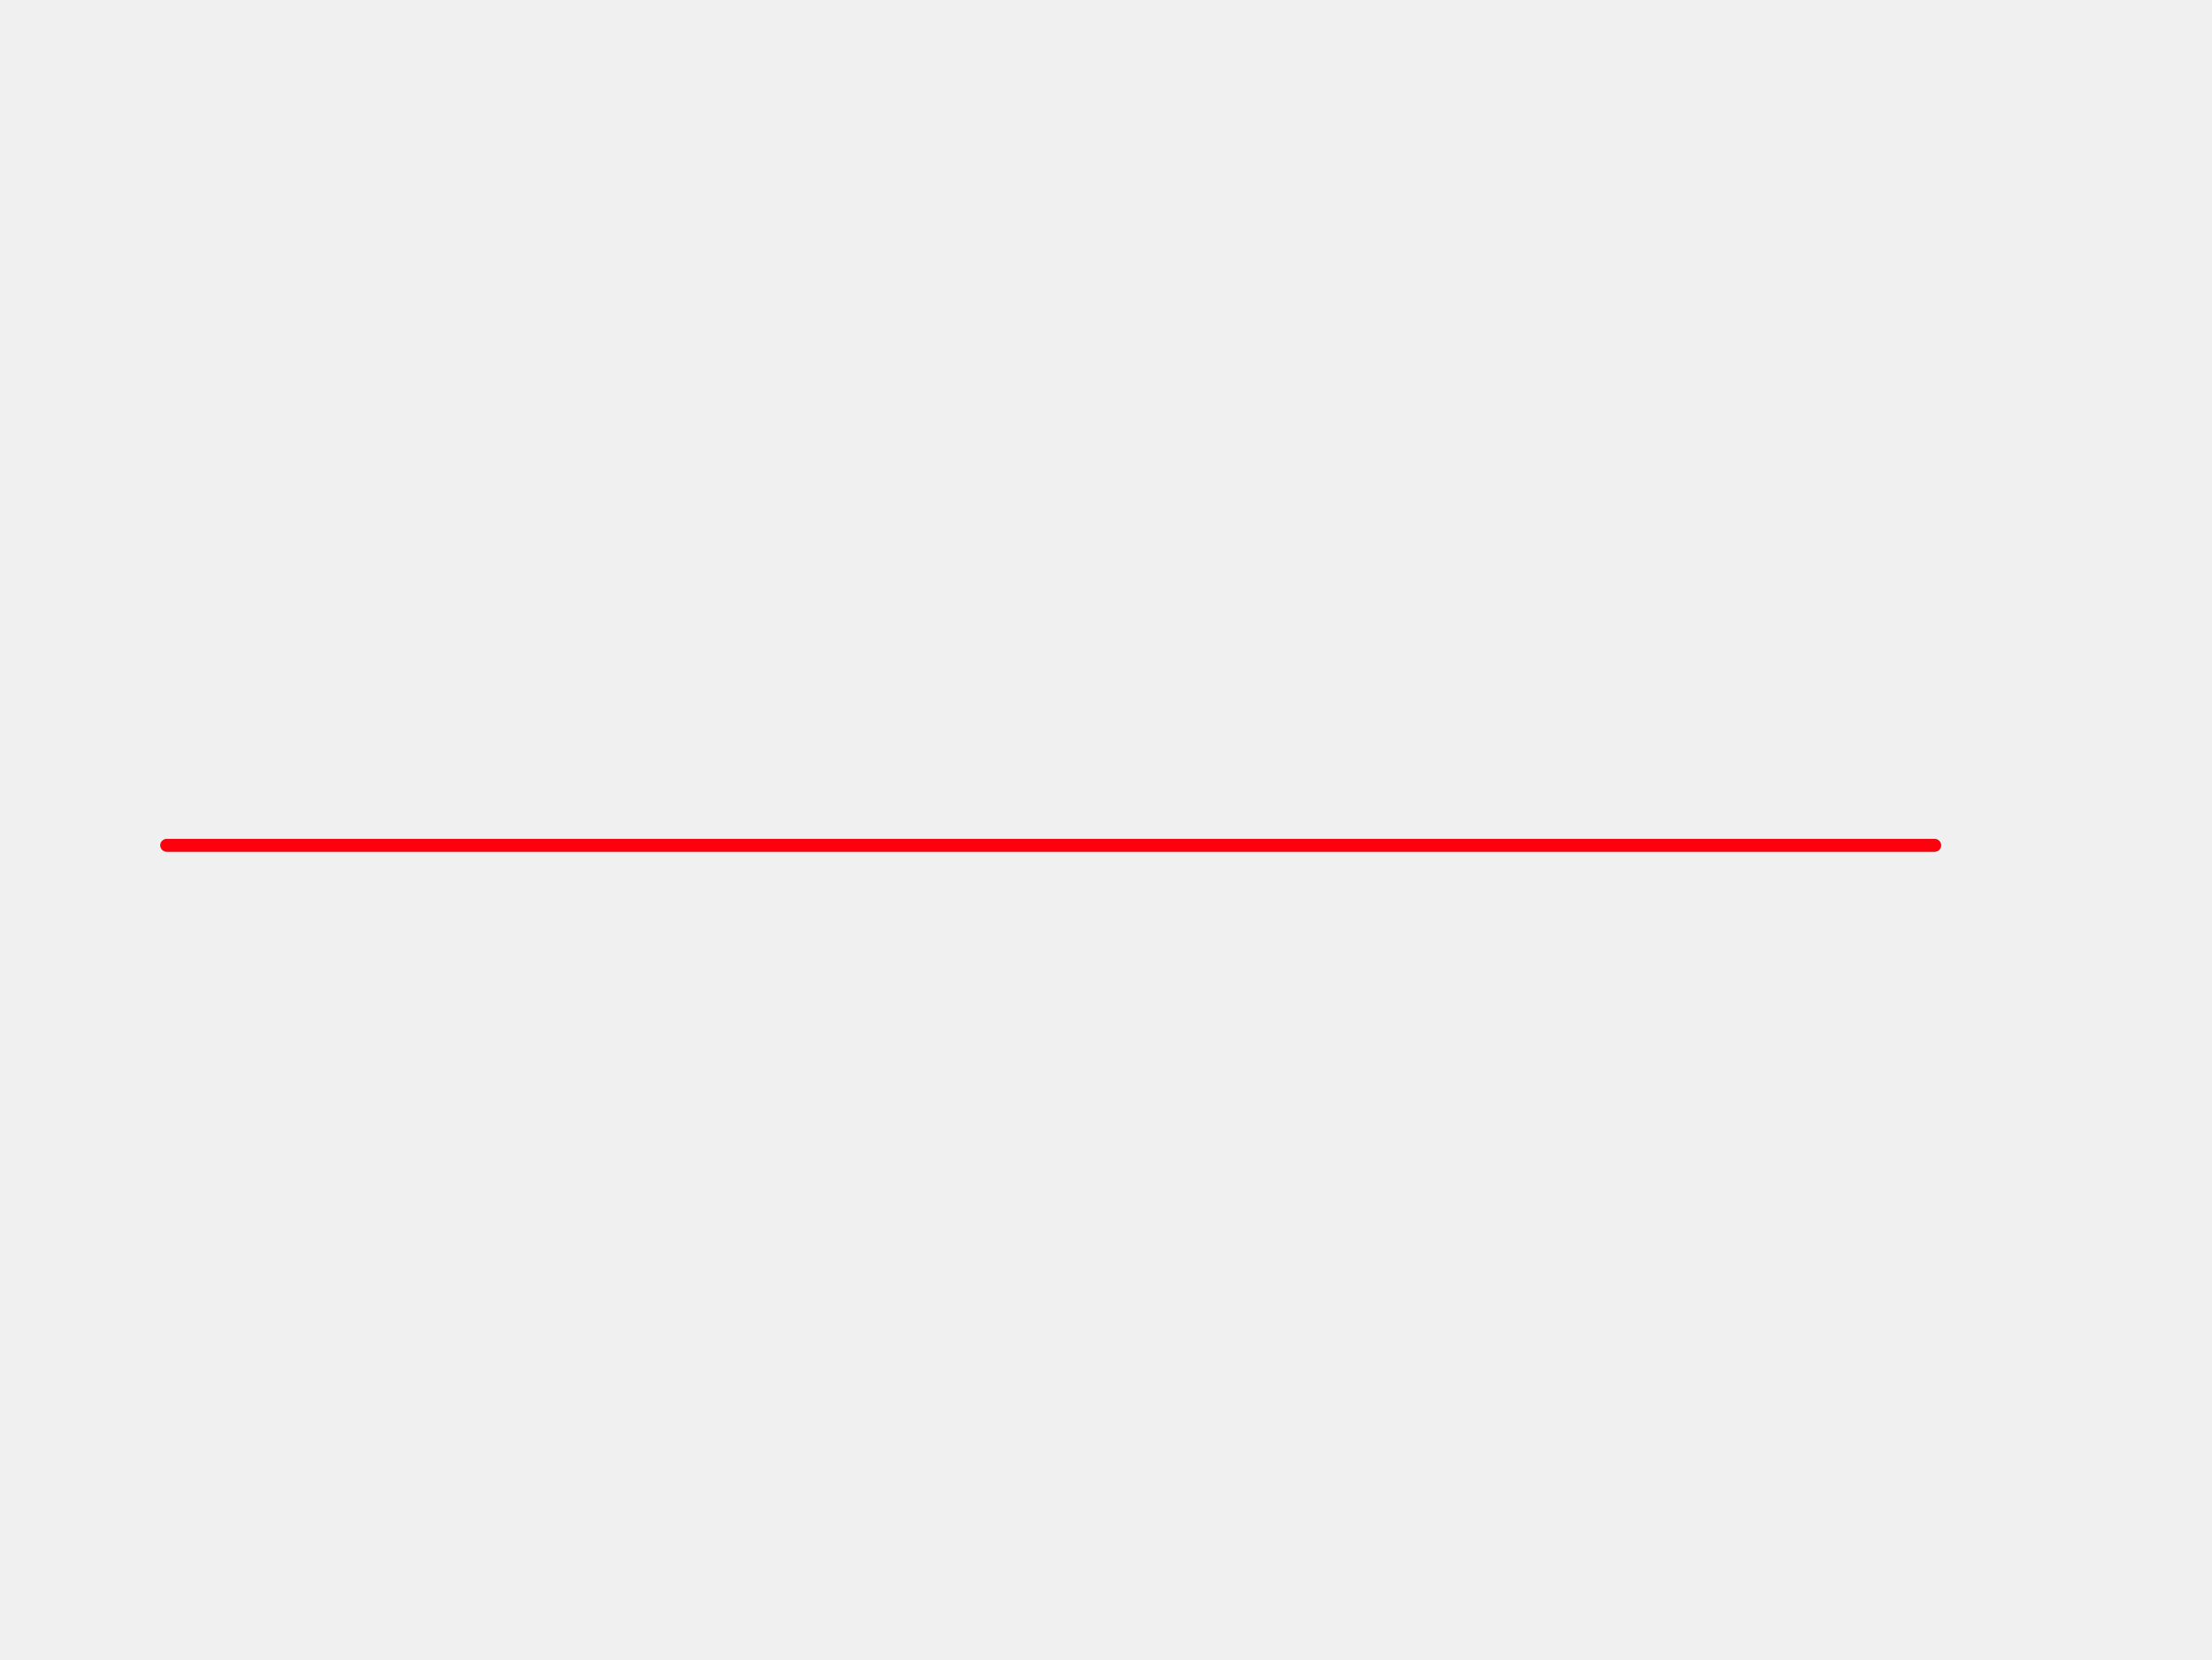
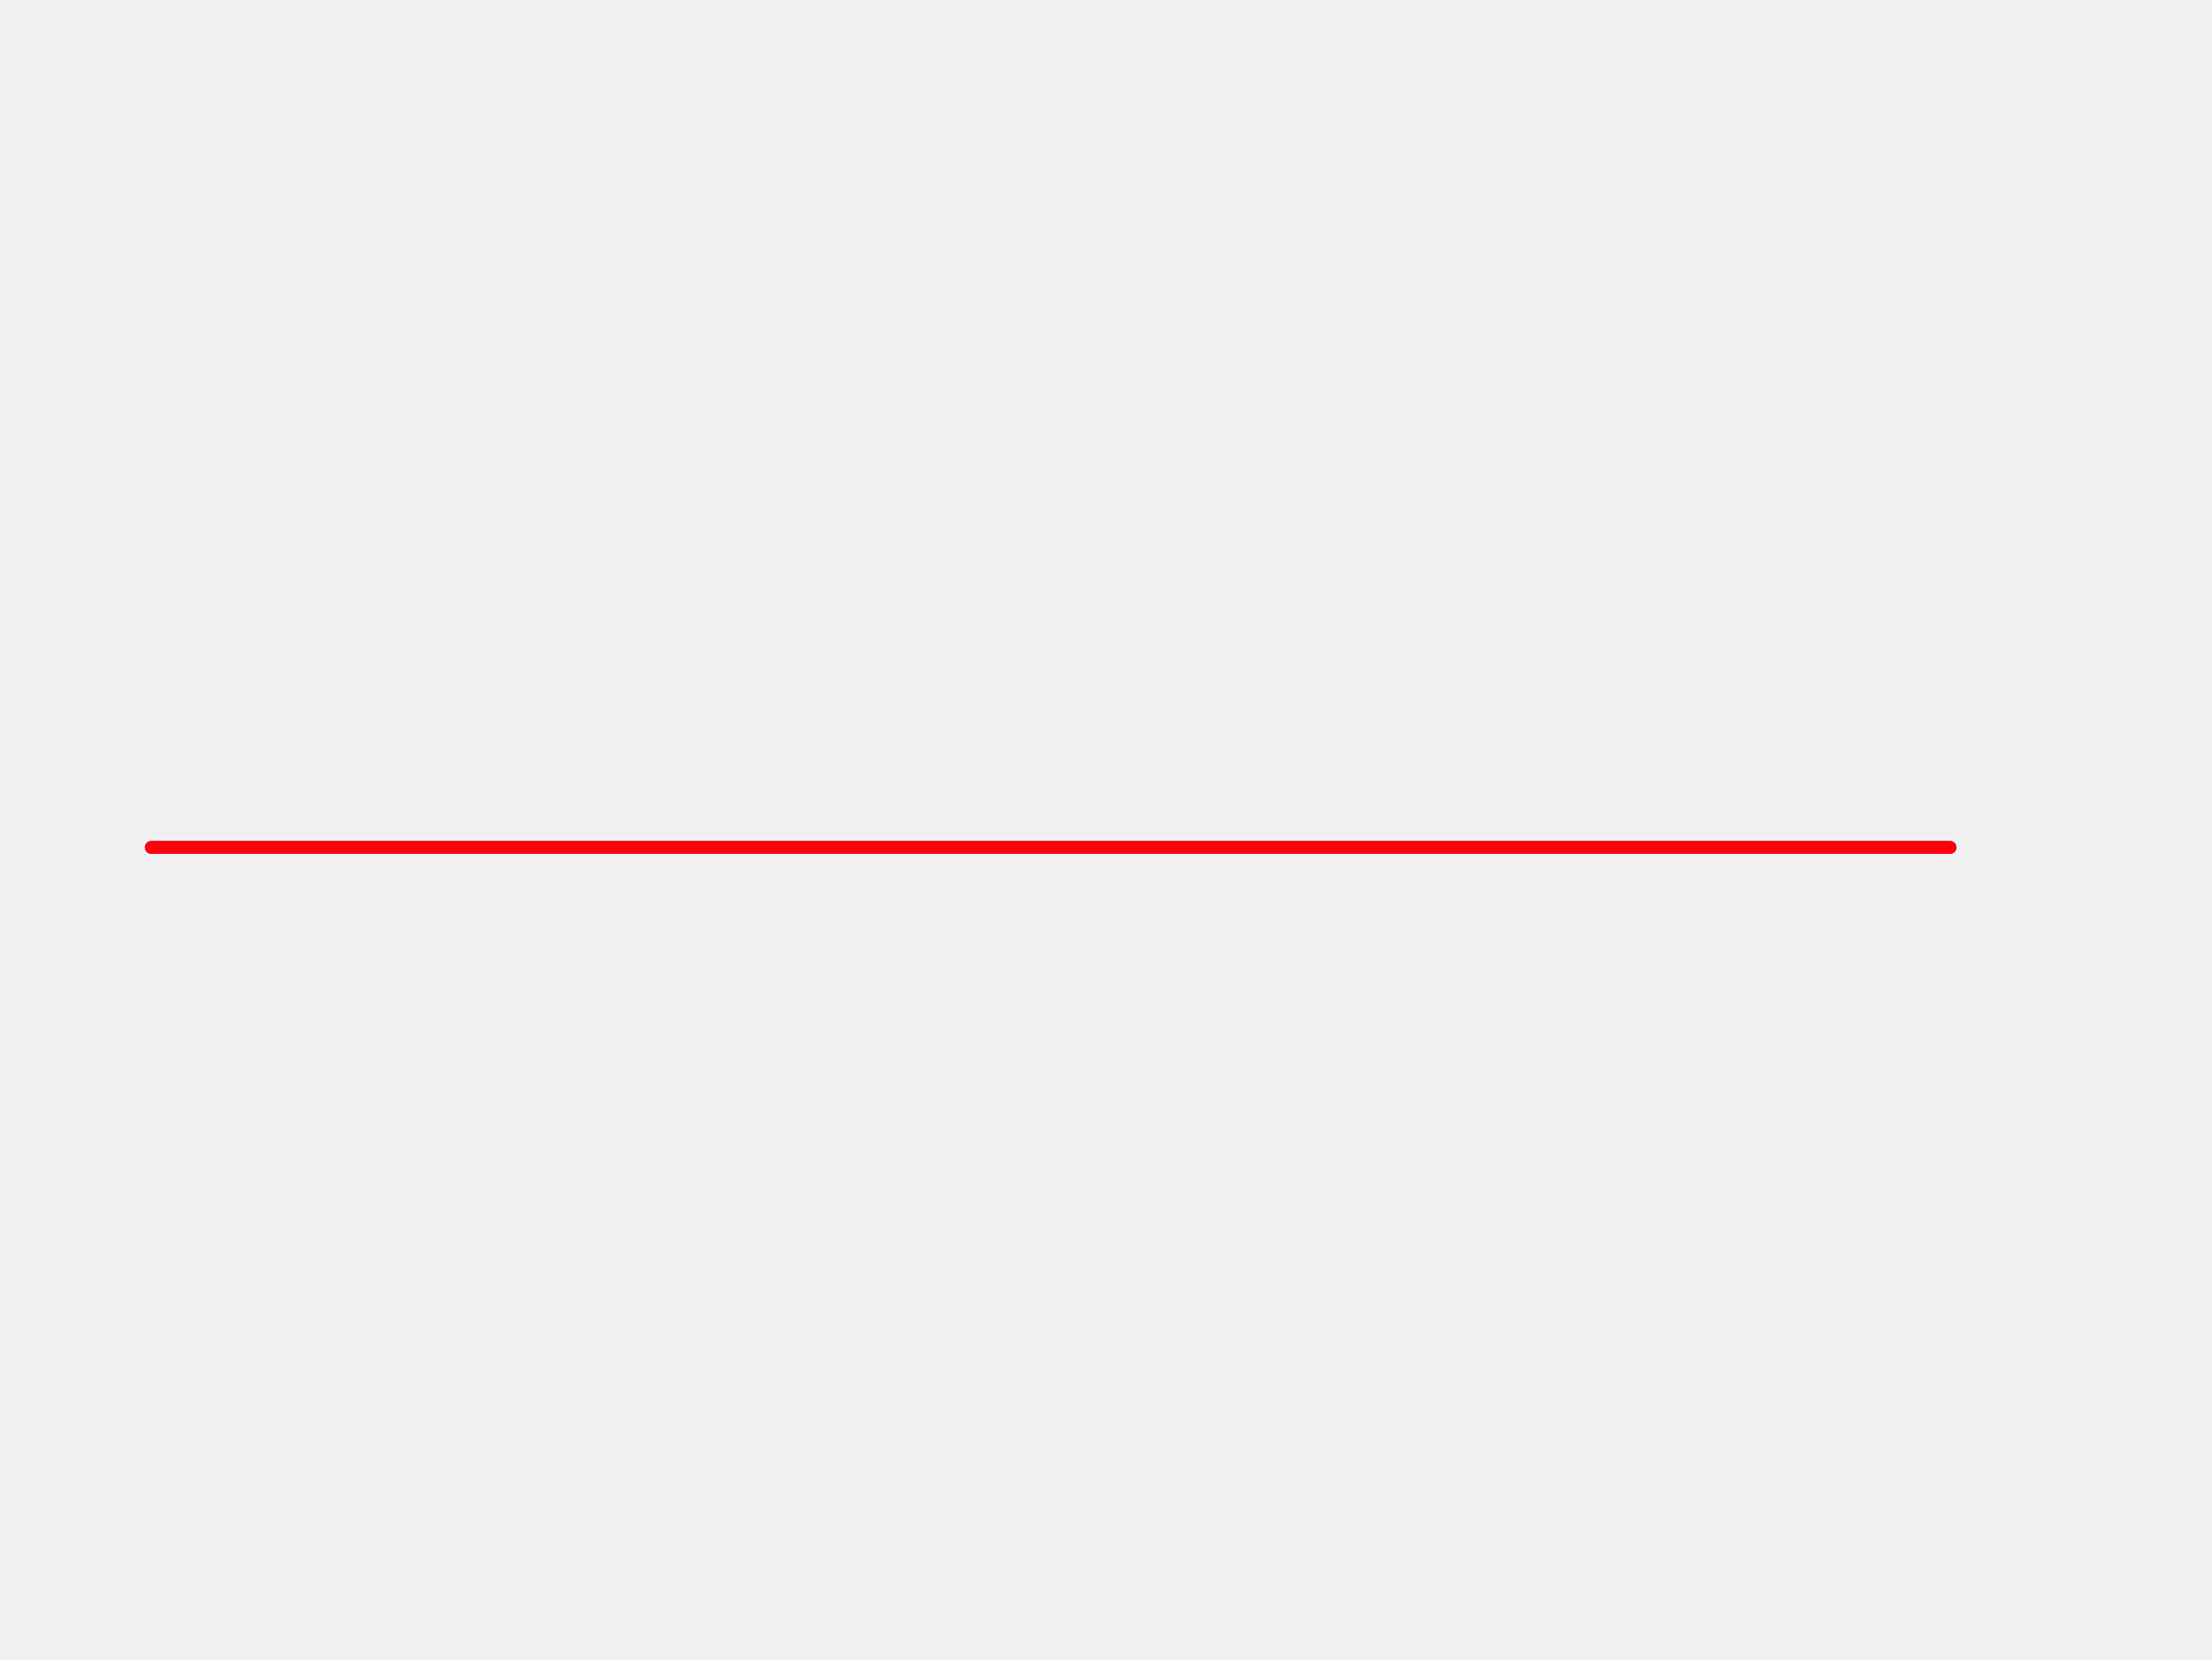
<svg xmlns="http://www.w3.org/2000/svg" viewBox="0 0 1200 900" width="1200" height="900" role="img" aria-label="AR SDD: un pedido pasa por especificación, desarrollo y verificaciones hasta quedar aprobado">
  <style>
#ars-escena{opacity:0;animation:ars-escena 10s ease-in-out infinite}
@keyframes ars-escena{0%{opacity:0}4%,88%{opacity:1}96%,100%{opacity:0}}
#ars-token{animation:ars-token 10s ease-in-out infinite}
@keyframes ars-token{0%,8%{transform:translateX(0px)}18%,28%{transform:translateX(210px)}38%,48%{transform:translateX(420px)}58%,68%{transform:translateX(630px)}78%,100%{transform:translateX(840px)}}
#ars-track{transform-box:fill-box;transform-origin:0 50%;animation:ars-track 10s linear infinite}
@keyframes ars-track{0%{transform:scaleX(0)}80%,100%{transform:scaleX(1)}}
#ars-nodo-2{animation:ars-n2 10s linear infinite}
@keyframes ars-n2{0%,16%{fill-opacity:0;stroke:#706F6F}19%,100%{fill-opacity:1;stroke:#FF000D}}
#ars-nodo-3{animation:ars-n3 10s linear infinite}
@keyframes ars-n3{0%,36%{fill-opacity:0;stroke:#706F6F}39%,100%{fill-opacity:1;stroke:#FF000D}}
#ars-nodo-4{animation:ars-n4 10s linear infinite}
@keyframes ars-n4{0%,56%{fill-opacity:0;stroke:#706F6F}59%,100%{fill-opacity:1;stroke:#FF000D}}
#ars-nodo-5{animation:ars-n5 10s linear infinite}
@keyframes ars-n5{0%,77%{fill-opacity:0;stroke:#706F6F}80%,100%{fill-opacity:1;stroke:#FF000D}}
#ars-estrella{opacity:0;animation:ars-est 10s linear infinite}
@keyframes ars-est{0%,82%{opacity:0}86%,100%{opacity:1}}
#ars-tilde{stroke-dasharray:80;animation:ars-tilde 10s ease-out infinite}
@keyframes ars-tilde{0%,79%{stroke-dashoffset:80}86%,100%{stroke-dashoffset:0}}
</style>
-   <g transform="translate(570 393) scale(1.15) translate(-570 -393)">
+   <g transform="translate(570 393) scale(1.17) translate(-570 -393)">
    <rect x="150" y="447" width="840" height="6" rx="3" fill="#706F6F" />
    <rect id="ars-track" x="150" y="447" width="840" height="6" rx="3" fill="#FF000D" />
    <g id="ars-escena">
-       <circle cx="150" cy="450" r="58" fill="#FF000D" stroke="#FF000D" stroke-width="6" />
+       <circle cx="150" cy="450" r="64" fill="#FF000D" stroke="#FF000D" stroke-width="6" />
      <circle cx="150" cy="436" r="12" fill="none" stroke="#FFFFFF" stroke-width="4" />
      <path d="M124 474 C124 460 136 454 150 454 C164 454 176 460 176 474" fill="none" stroke="#FFFFFF" stroke-width="4" stroke-linecap="round" />
-       <circle id="ars-nodo-2" cx="360" cy="450" r="58" fill="#FF000D" fill-opacity="0" stroke="#706F6F" stroke-width="6" />
+       <circle id="ars-nodo-2" cx="360" cy="450" r="64" fill="#FF000D" fill-opacity="0" stroke="#706F6F" stroke-width="6" />
      <rect x="338" y="422" width="42" height="52" rx="6" fill="none" stroke="#FFFFFF" stroke-width="4" />
      <path d="M346 436 H372 M346 446 H372 M346 456 H364" stroke="#FFFFFF" stroke-width="4" stroke-linecap="round" />
      <path d="M372 470 L388 454" stroke="#FFFFFF" stroke-width="4" stroke-linecap="round" />
      <path d="M372 470 l-2 8 8 -2 z" fill="#FFFFFF" />
-       <circle id="ars-nodo-3" cx="570" cy="450" r="58" fill="#FF000D" fill-opacity="0" stroke="#706F6F" stroke-width="6" />
+       <circle id="ars-nodo-3" cx="570" cy="450" r="64" fill="#FF000D" fill-opacity="0" stroke="#706F6F" stroke-width="6" />
      <path d="M570 424 V412" stroke="#FFFFFF" stroke-width="4" stroke-linecap="round" />
      <circle cx="570" cy="408" r="4" fill="#FFFFFF" />
      <rect x="544" y="424" width="52" height="40" rx="10" fill="none" stroke="#FFFFFF" stroke-width="4" />
      <circle cx="560" cy="444" r="4" fill="#FFFFFF" />
      <circle cx="580" cy="444" r="4" fill="#FFFFFF" />
      <path d="M562 455 H578" stroke="#FFFFFF" stroke-width="4" stroke-linecap="round" />
      <rect x="554" y="470" width="32" height="22" rx="8" fill="none" stroke="#FFFFFF" stroke-width="4" />
-       <circle id="ars-nodo-4" cx="780" cy="450" r="58" fill="#FF000D" fill-opacity="0" stroke="#706F6F" stroke-width="6" />
+       <circle id="ars-nodo-4" cx="780" cy="450" r="64" fill="#FF000D" fill-opacity="0" stroke="#706F6F" stroke-width="6" />
      <path d="M752 438 V430 M780 438 V430 M808 438 V430" stroke="#FFFFFF" stroke-width="3" stroke-linecap="round" />
      <circle cx="752" cy="426" r="3" fill="#FFFFFF" />
      <circle cx="780" cy="426" r="3" fill="#FFFFFF" />
      <circle cx="808" cy="426" r="3" fill="#FFFFFF" />
      <rect x="739" y="438" width="26" height="22" rx="6" fill="none" stroke="#FFFFFF" stroke-width="3" />
      <rect x="767" y="438" width="26" height="22" rx="6" fill="none" stroke="#FFFFFF" stroke-width="3" />
      <rect x="795" y="438" width="26" height="22" rx="6" fill="none" stroke="#FFFFFF" stroke-width="3" />
      <circle cx="747" cy="449" r="2.5" fill="#FFFFFF" />
      <circle cx="757" cy="449" r="2.5" fill="#FFFFFF" />
      <circle cx="775" cy="449" r="2.5" fill="#FFFFFF" />
      <circle cx="785" cy="449" r="2.5" fill="#FFFFFF" />
      <circle cx="803" cy="449" r="2.5" fill="#FFFFFF" />
      <circle cx="813" cy="449" r="2.5" fill="#FFFFFF" />
      <rect x="743" y="466" width="18" height="14" rx="5" fill="none" stroke="#FFFFFF" stroke-width="3" />
      <rect x="771" y="466" width="18" height="14" rx="5" fill="none" stroke="#FFFFFF" stroke-width="3" />
      <rect x="799" y="466" width="18" height="14" rx="5" fill="none" stroke="#FFFFFF" stroke-width="3" />
-       <circle id="ars-nodo-5" cx="990" cy="450" r="58" fill="#FF000D" fill-opacity="0" stroke="#706F6F" stroke-width="6" />
+       <circle id="ars-nodo-5" cx="990" cy="450" r="64" fill="#FF000D" fill-opacity="0" stroke="#706F6F" stroke-width="6" />
      <path id="ars-tilde" d="M966 452 L984 470 L1016 432" fill="none" stroke="#FFFFFF" stroke-width="10" stroke-linecap="round" stroke-linejoin="round" />
      <path id="ars-estrella" d="M1024 402 C1026 408 1028 410 1034 412 C1028 414 1026 416 1024 422 C1022 416 1020 414 1014 412 C1020 410 1022 408 1024 402 Z" fill="#FFFFFF" />
      <g id="ars-token">
        <rect x="118" y="278" width="64" height="44" rx="10" fill="#FFFFFF" />
        <path d="M130 292 H170 M130 304 H160" stroke="#FF000D" stroke-width="4" stroke-linecap="round" />
      </g>
    </g>
  </g>
</svg>
